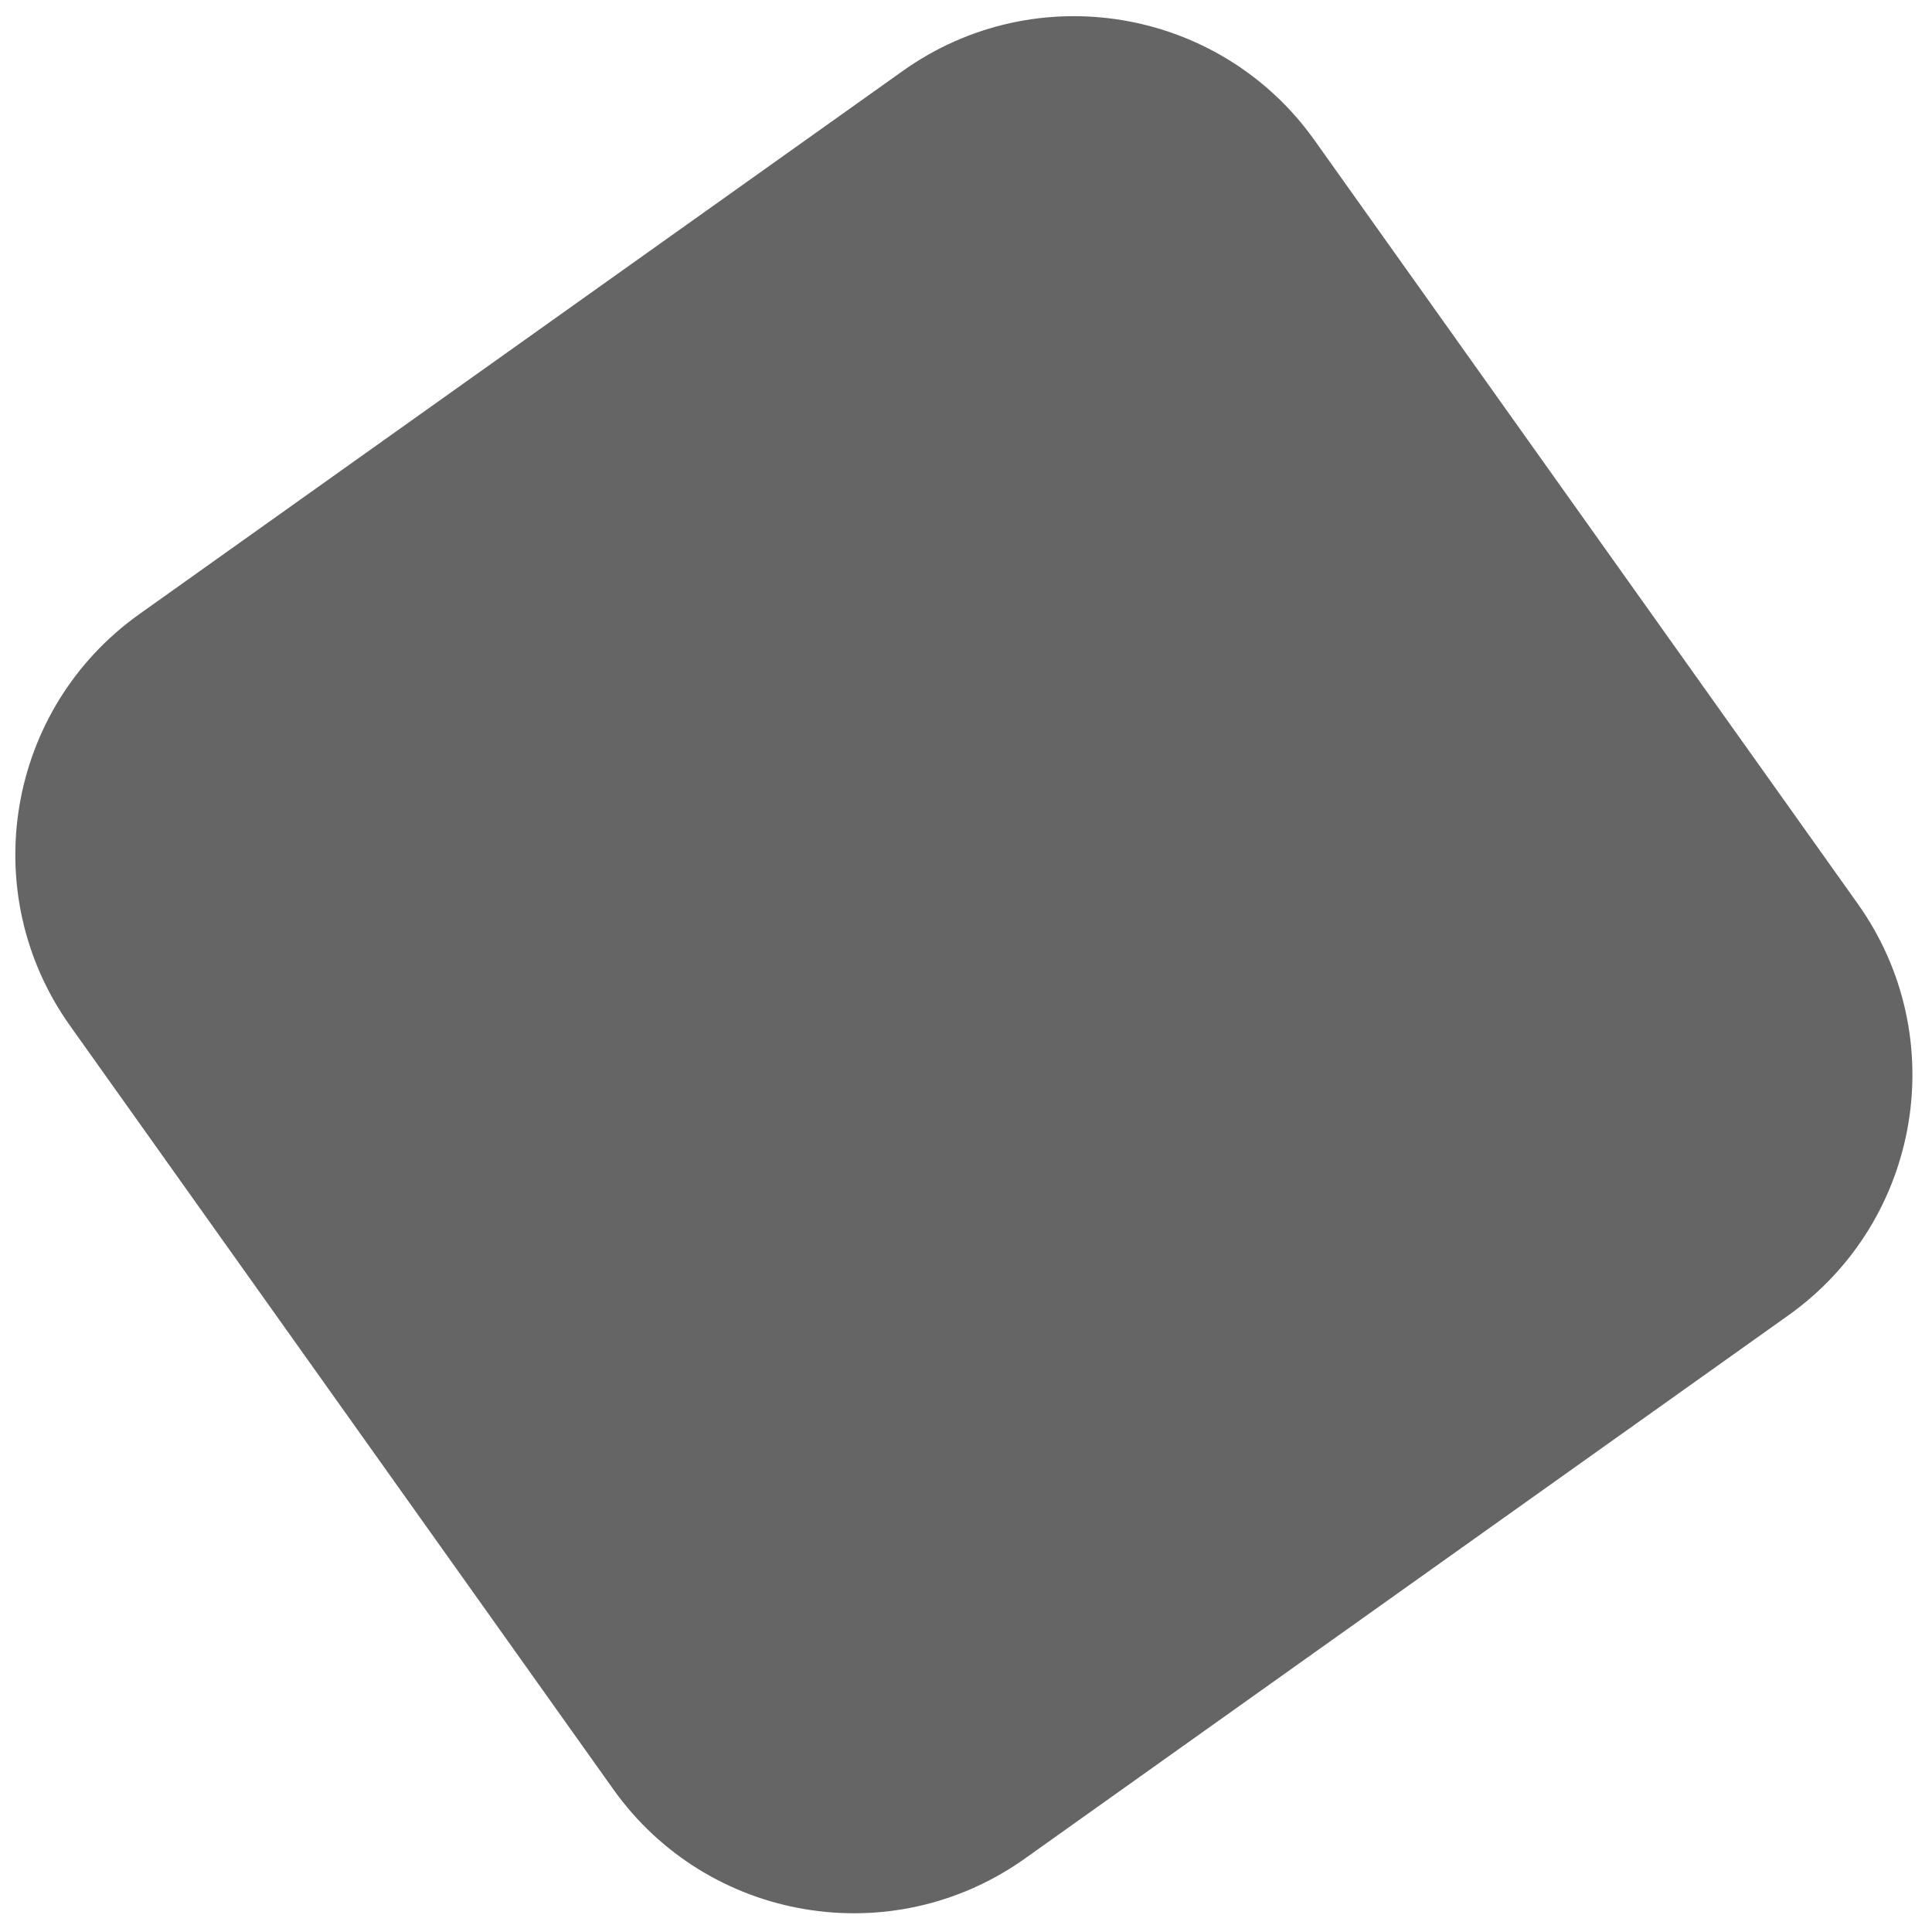
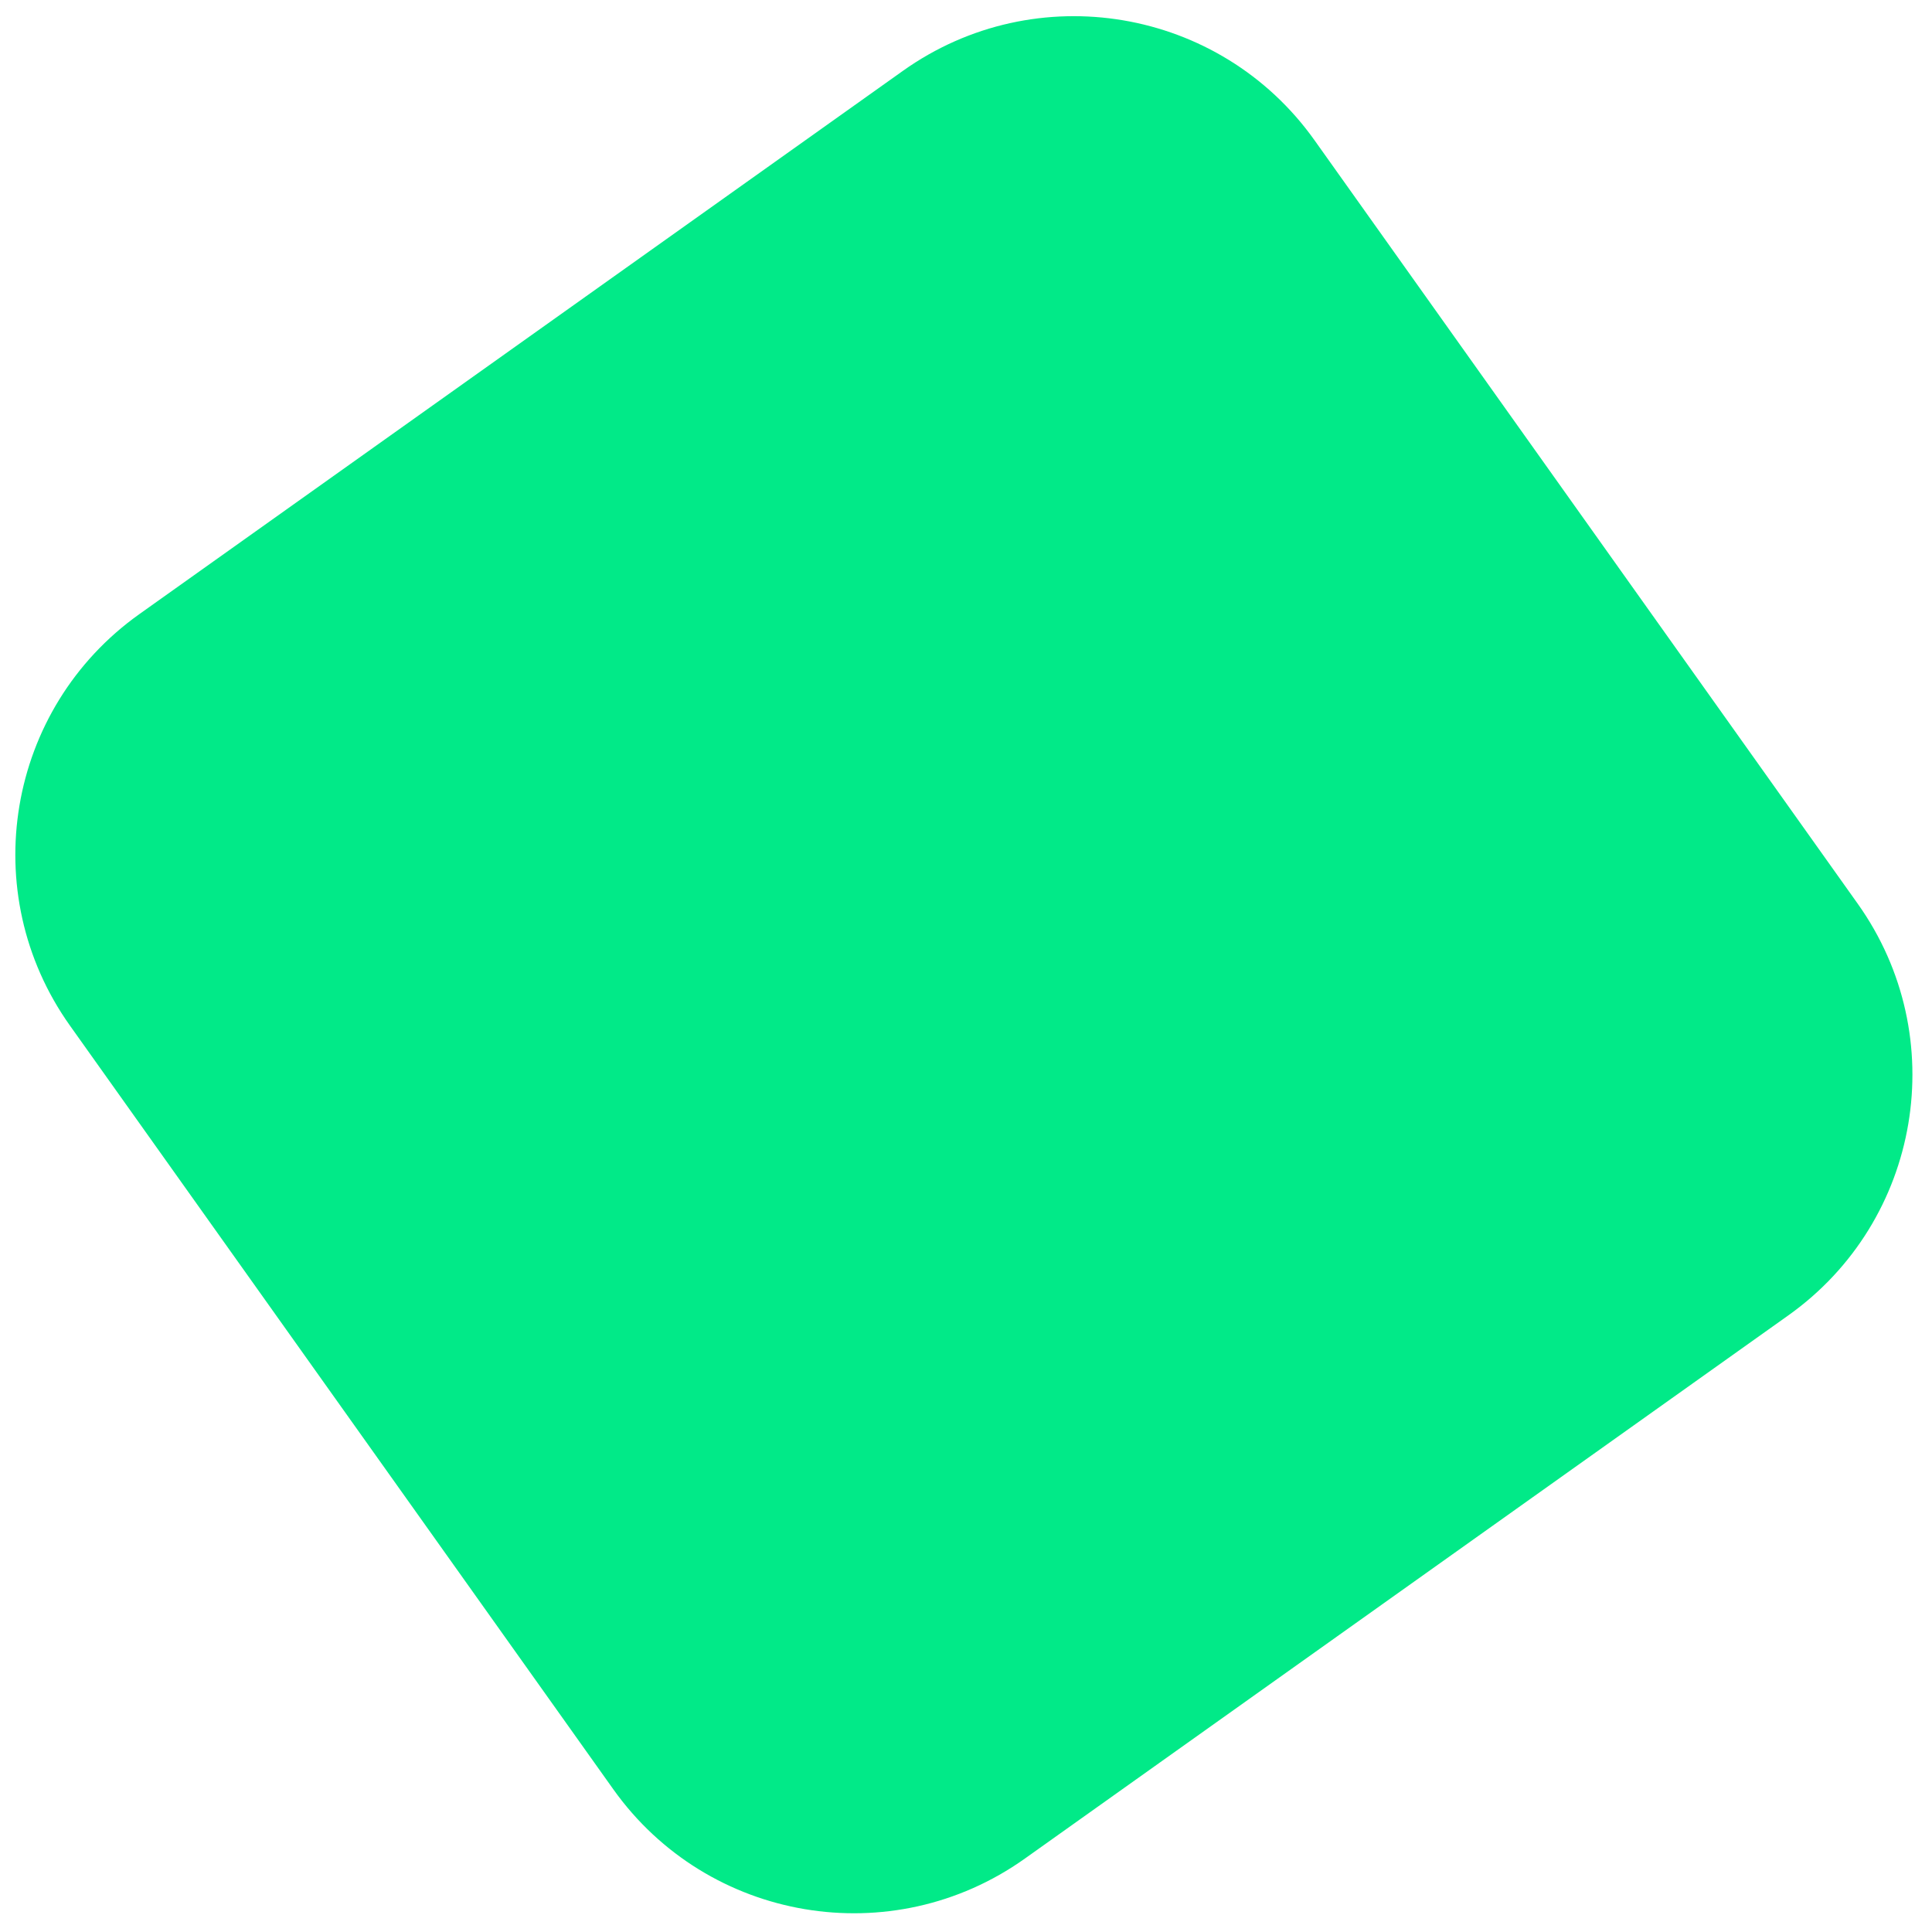
<svg xmlns="http://www.w3.org/2000/svg" width="72" height="72" viewBox="0 0 72 72" fill="none">
-   <rect x="-3.768" y="29.262" width="56.92" height="56.92" rx="11" transform="rotate(-35.4318 -3.76758 29.2617)" fill="#656565" />
+   <rect x="-3.768" y="29.262" width="56.92" height="56.92" rx="11" transform="rotate(-35.4318 -3.76758 29.2617)" fill="#01EA88" />
</svg>
